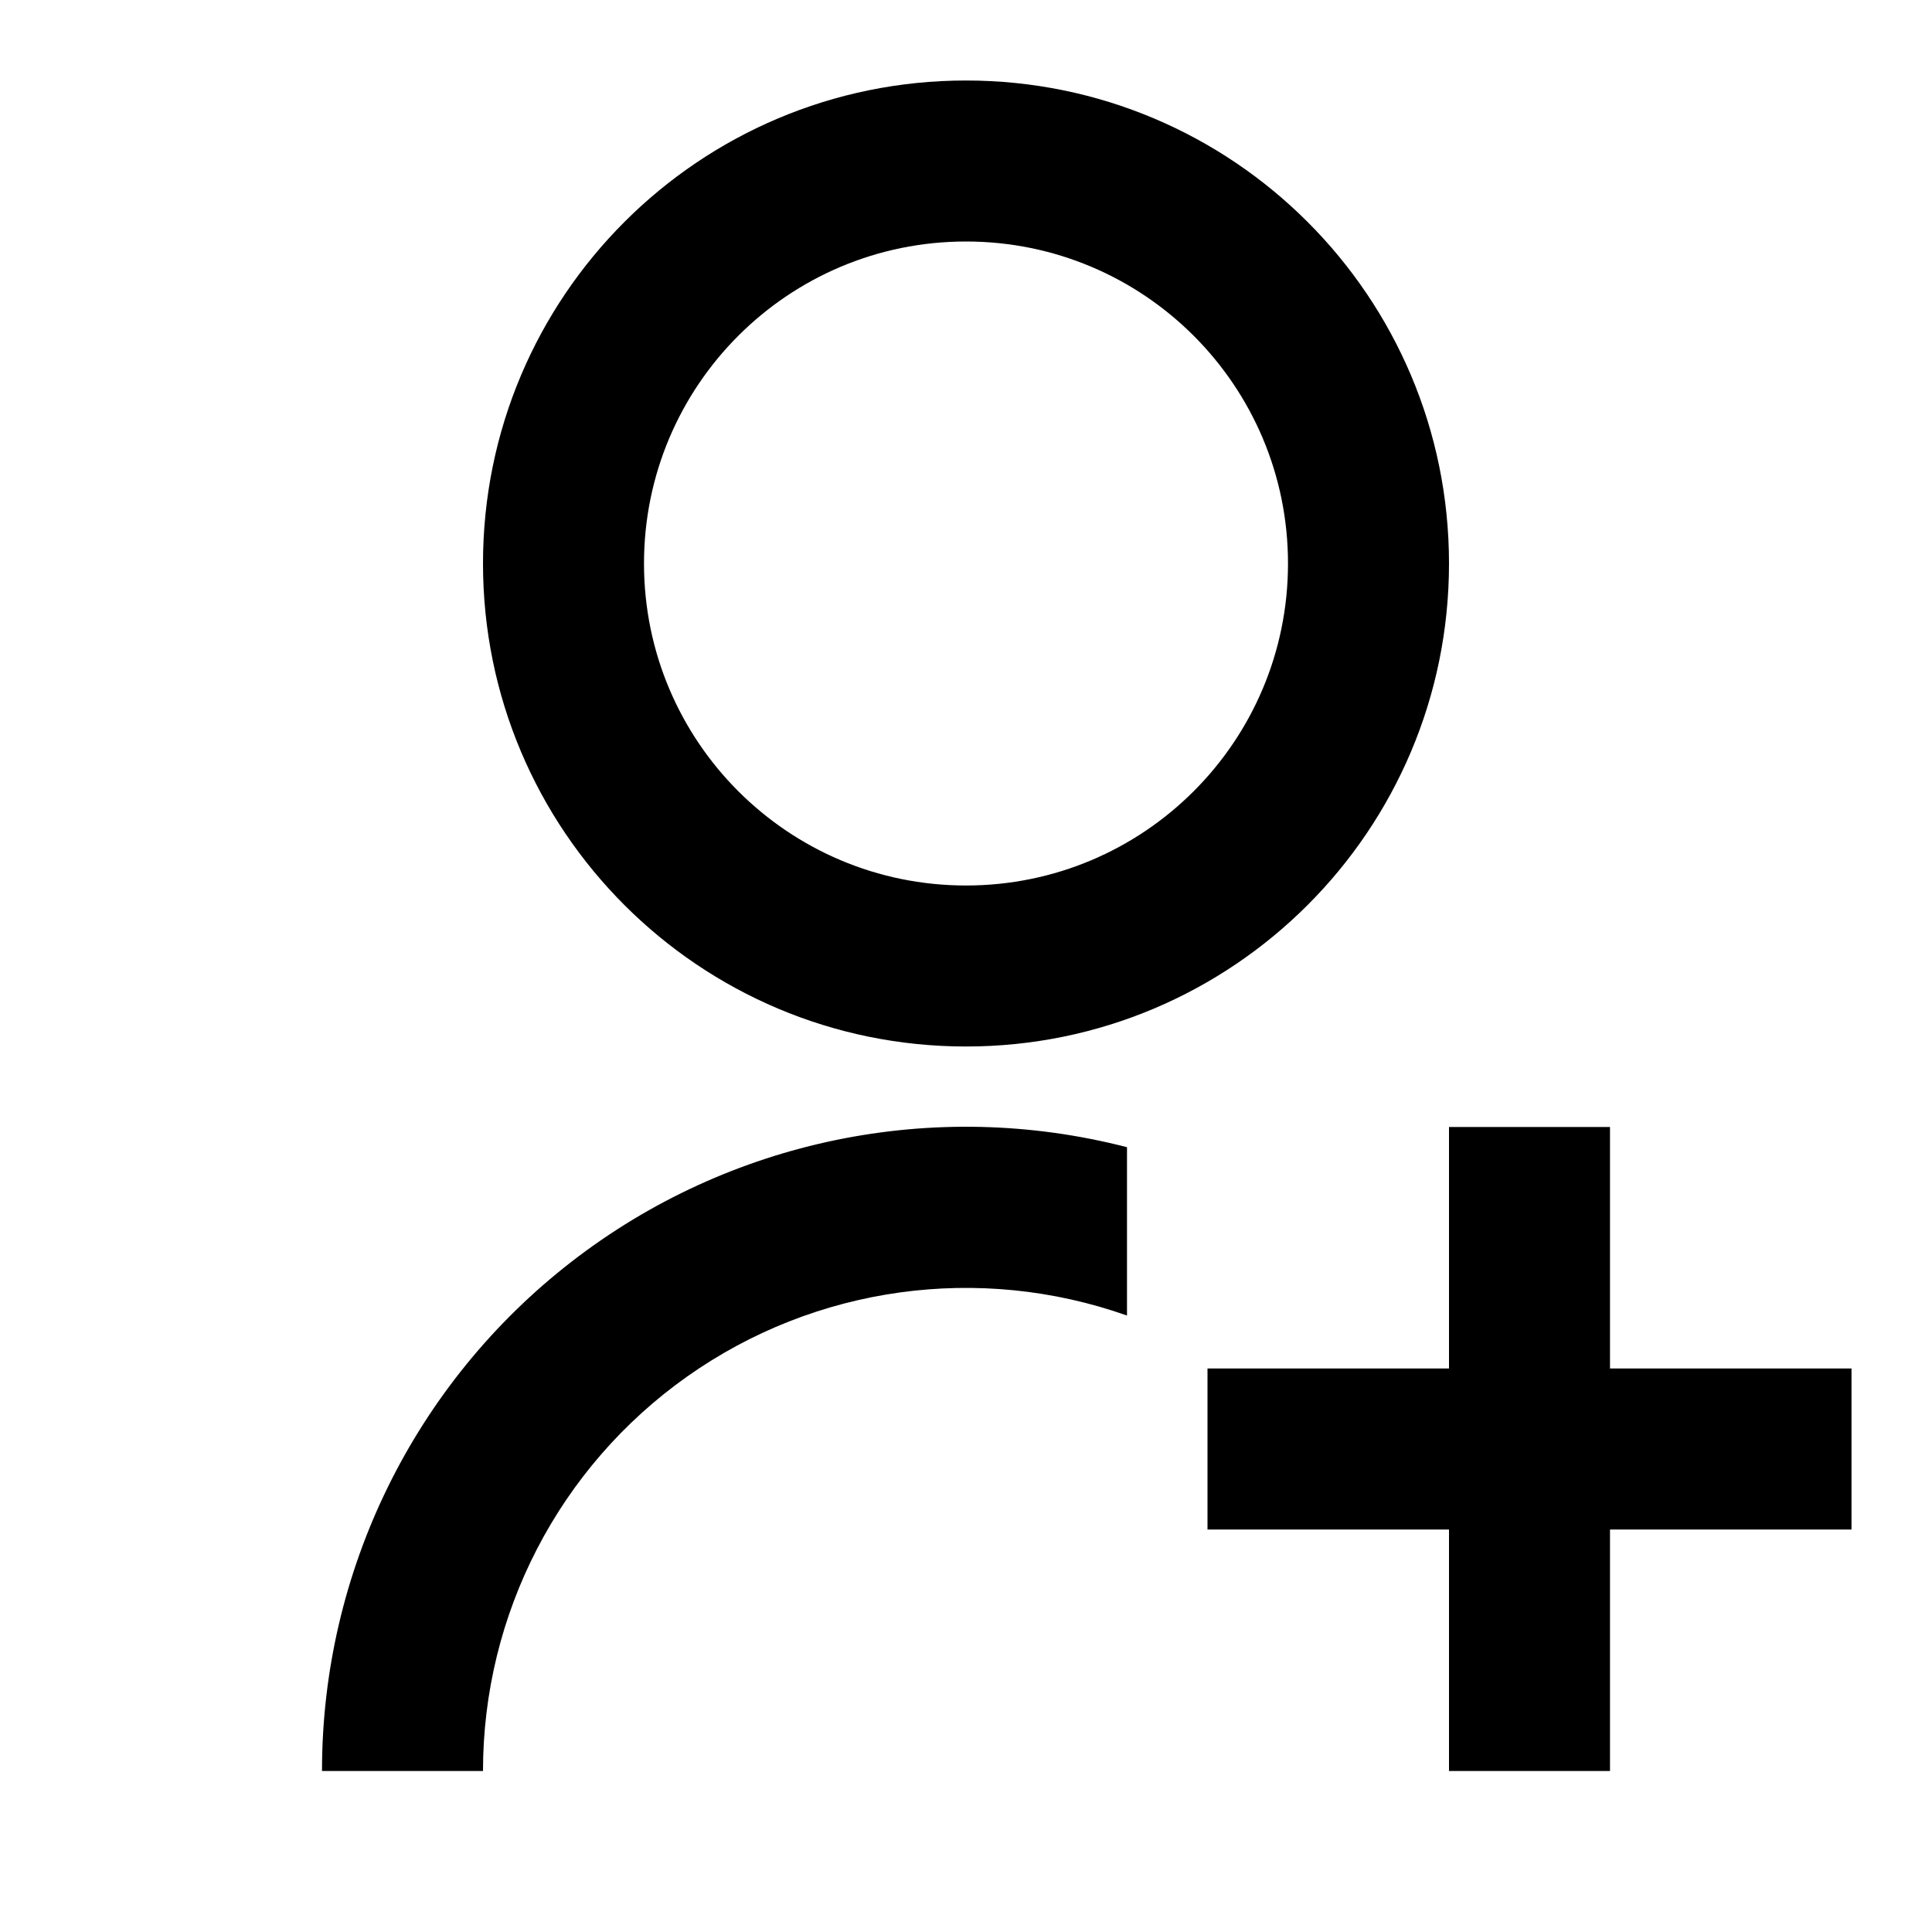
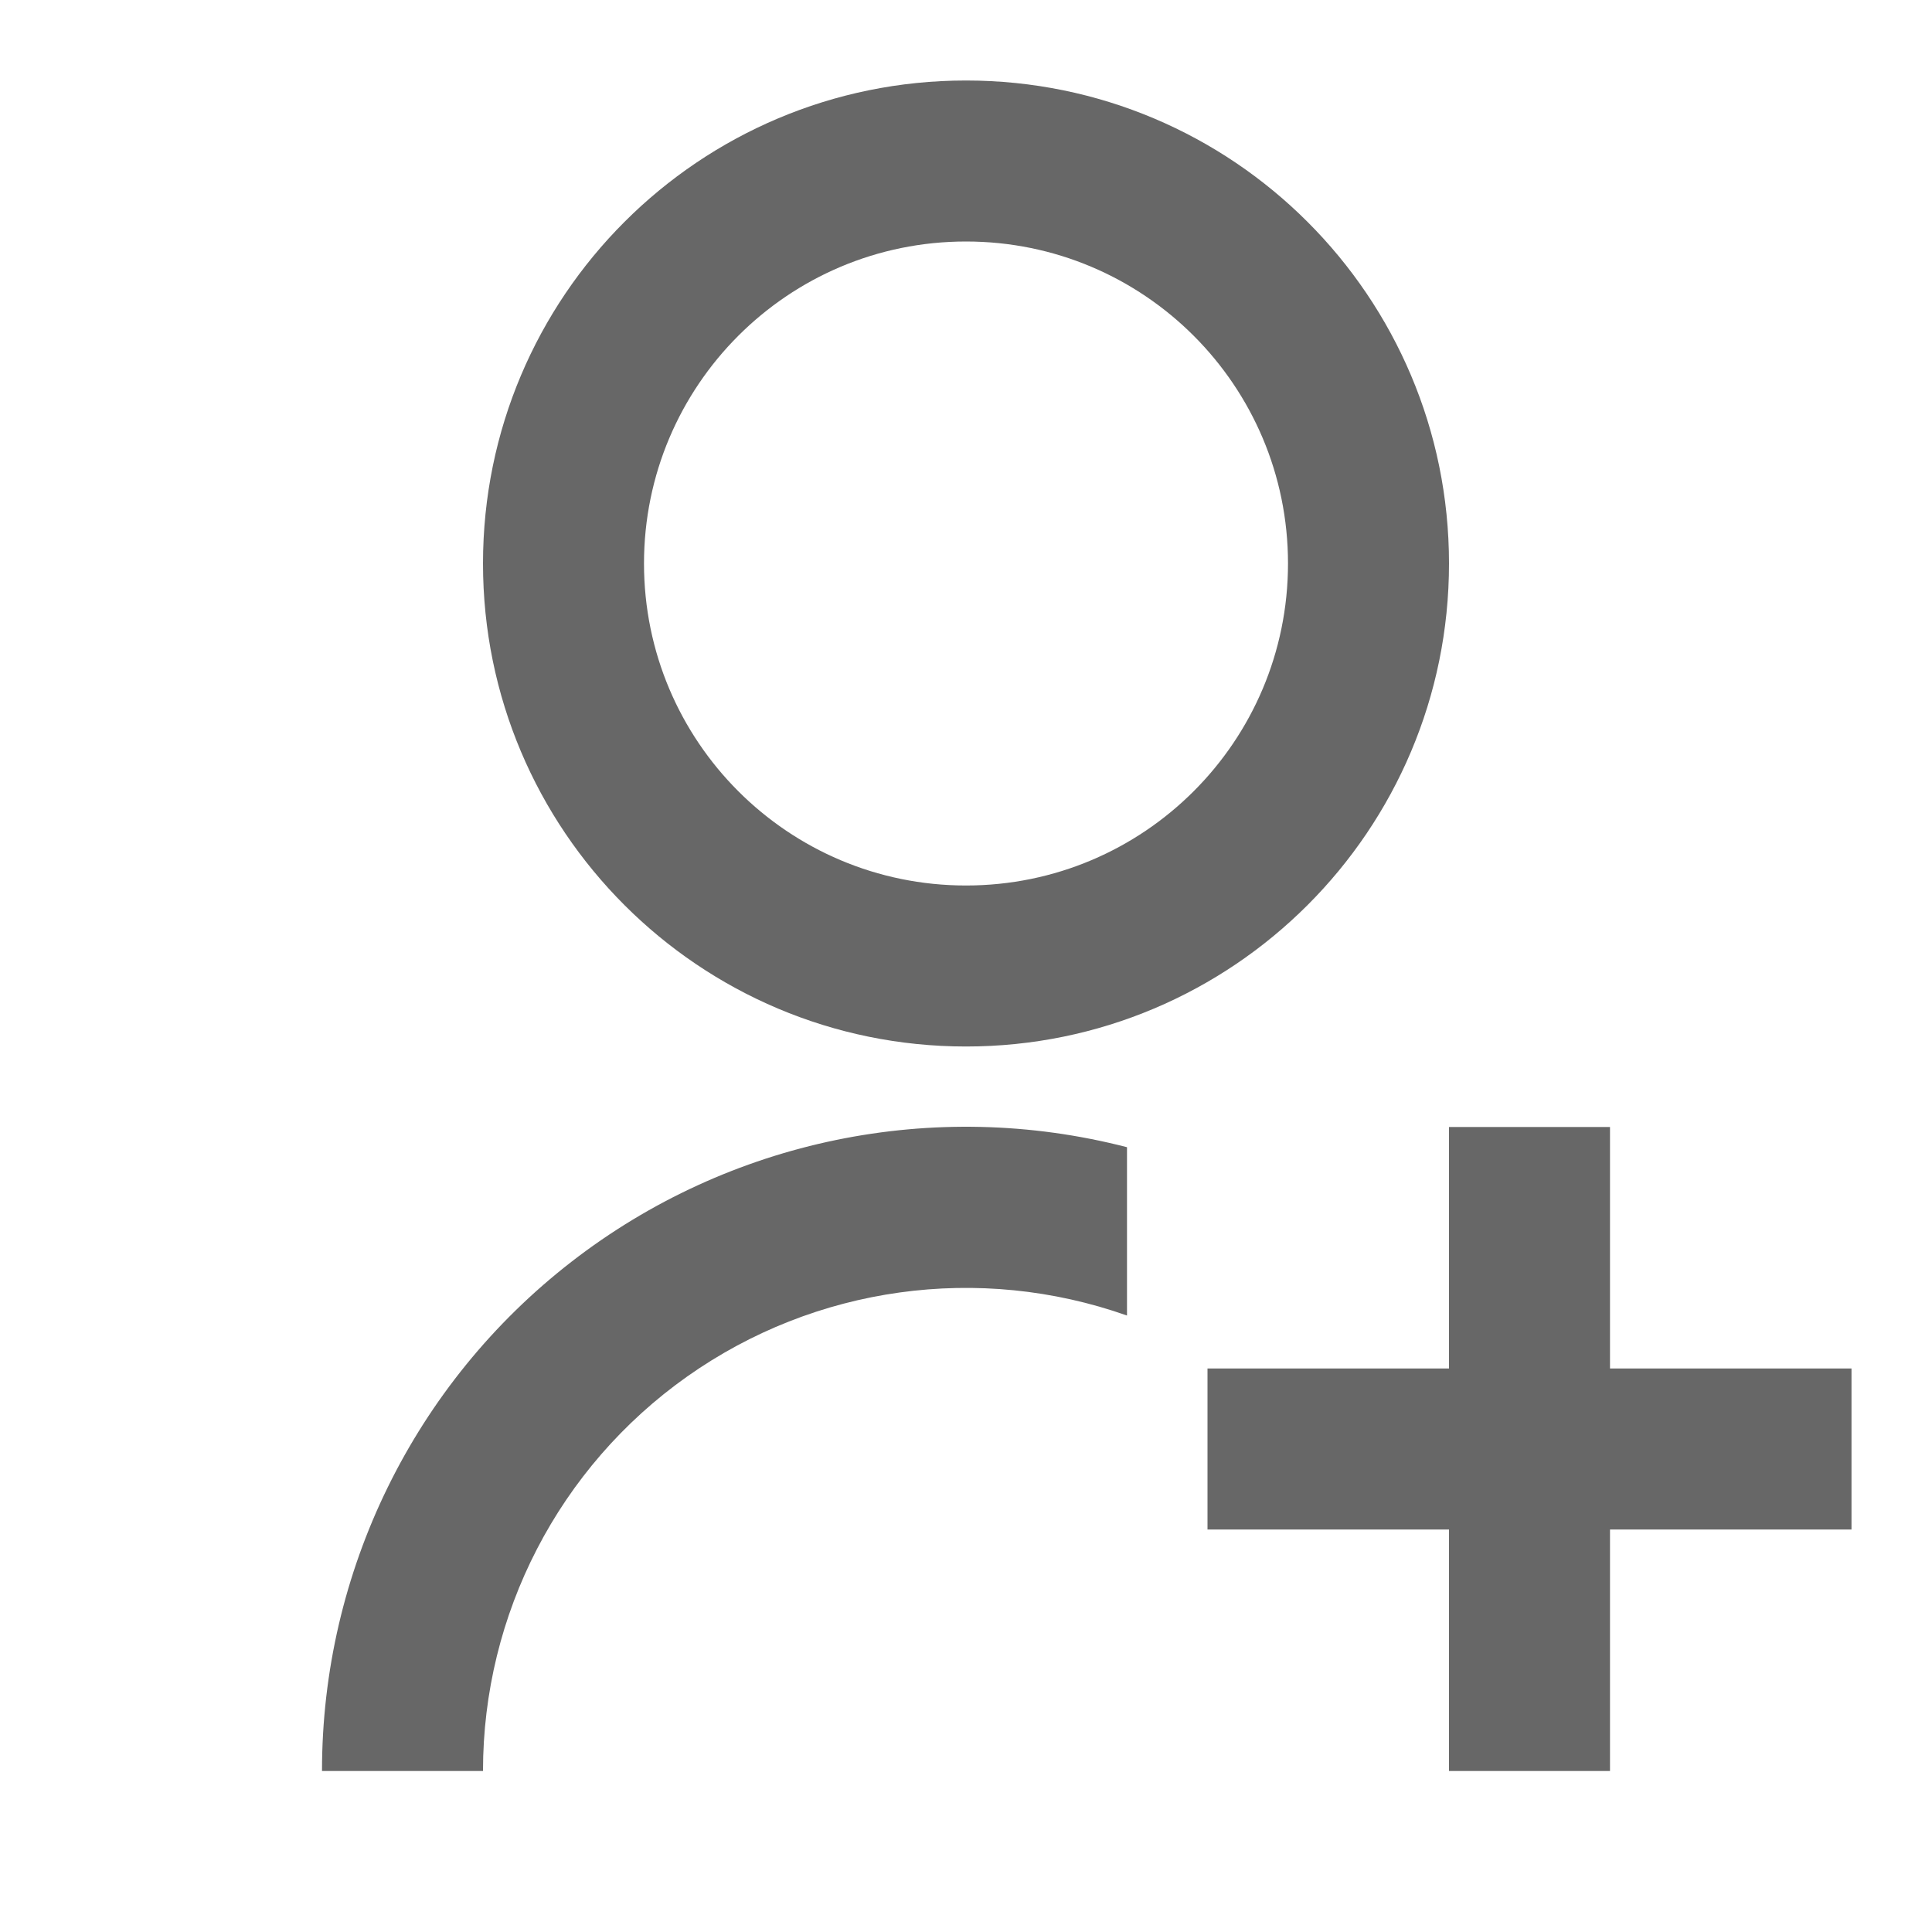
- <svg xmlns="http://www.w3.org/2000/svg" width="1em" height="1em" viewBox="0 0 24 24">
-   <path fill="currentColor" d="M14 14.252v2.09A6 6 0 0 0 6 22H4a8 8 0 0 1 10-7.749M12 13c-3.315 0-6-2.685-6-6s2.685-6 6-6s6 2.685 6 6s-2.685 6-6 6m0-2c2.21 0 4-1.79 4-4s-1.79-4-4-4s-4 1.79-4 4s1.79 4 4 4m6 6v-3h2v3h3v2h-3v3h-2v-3h-3v-2z" />
+ <svg xmlns="http://www.w3.org/2000/svg" width="2em" height="2em" viewBox="0 0 24 24">
+   <path fill="#676767" d="M14 14.252v2.09A6 6 0 0 0 6 22H4a8 8 0 0 1 10-7.749M12 13c-3.315 0-6-2.685-6-6s2.685-6 6-6s6 2.685 6 6s-2.685 6-6 6m0-2c2.21 0 4-1.79 4-4s-1.79-4-4-4s-4 1.79-4 4s1.79 4 4 4m6 6v-3h2v3h3v2h-3v3h-2v-3h-3v-2z" />
</svg>
